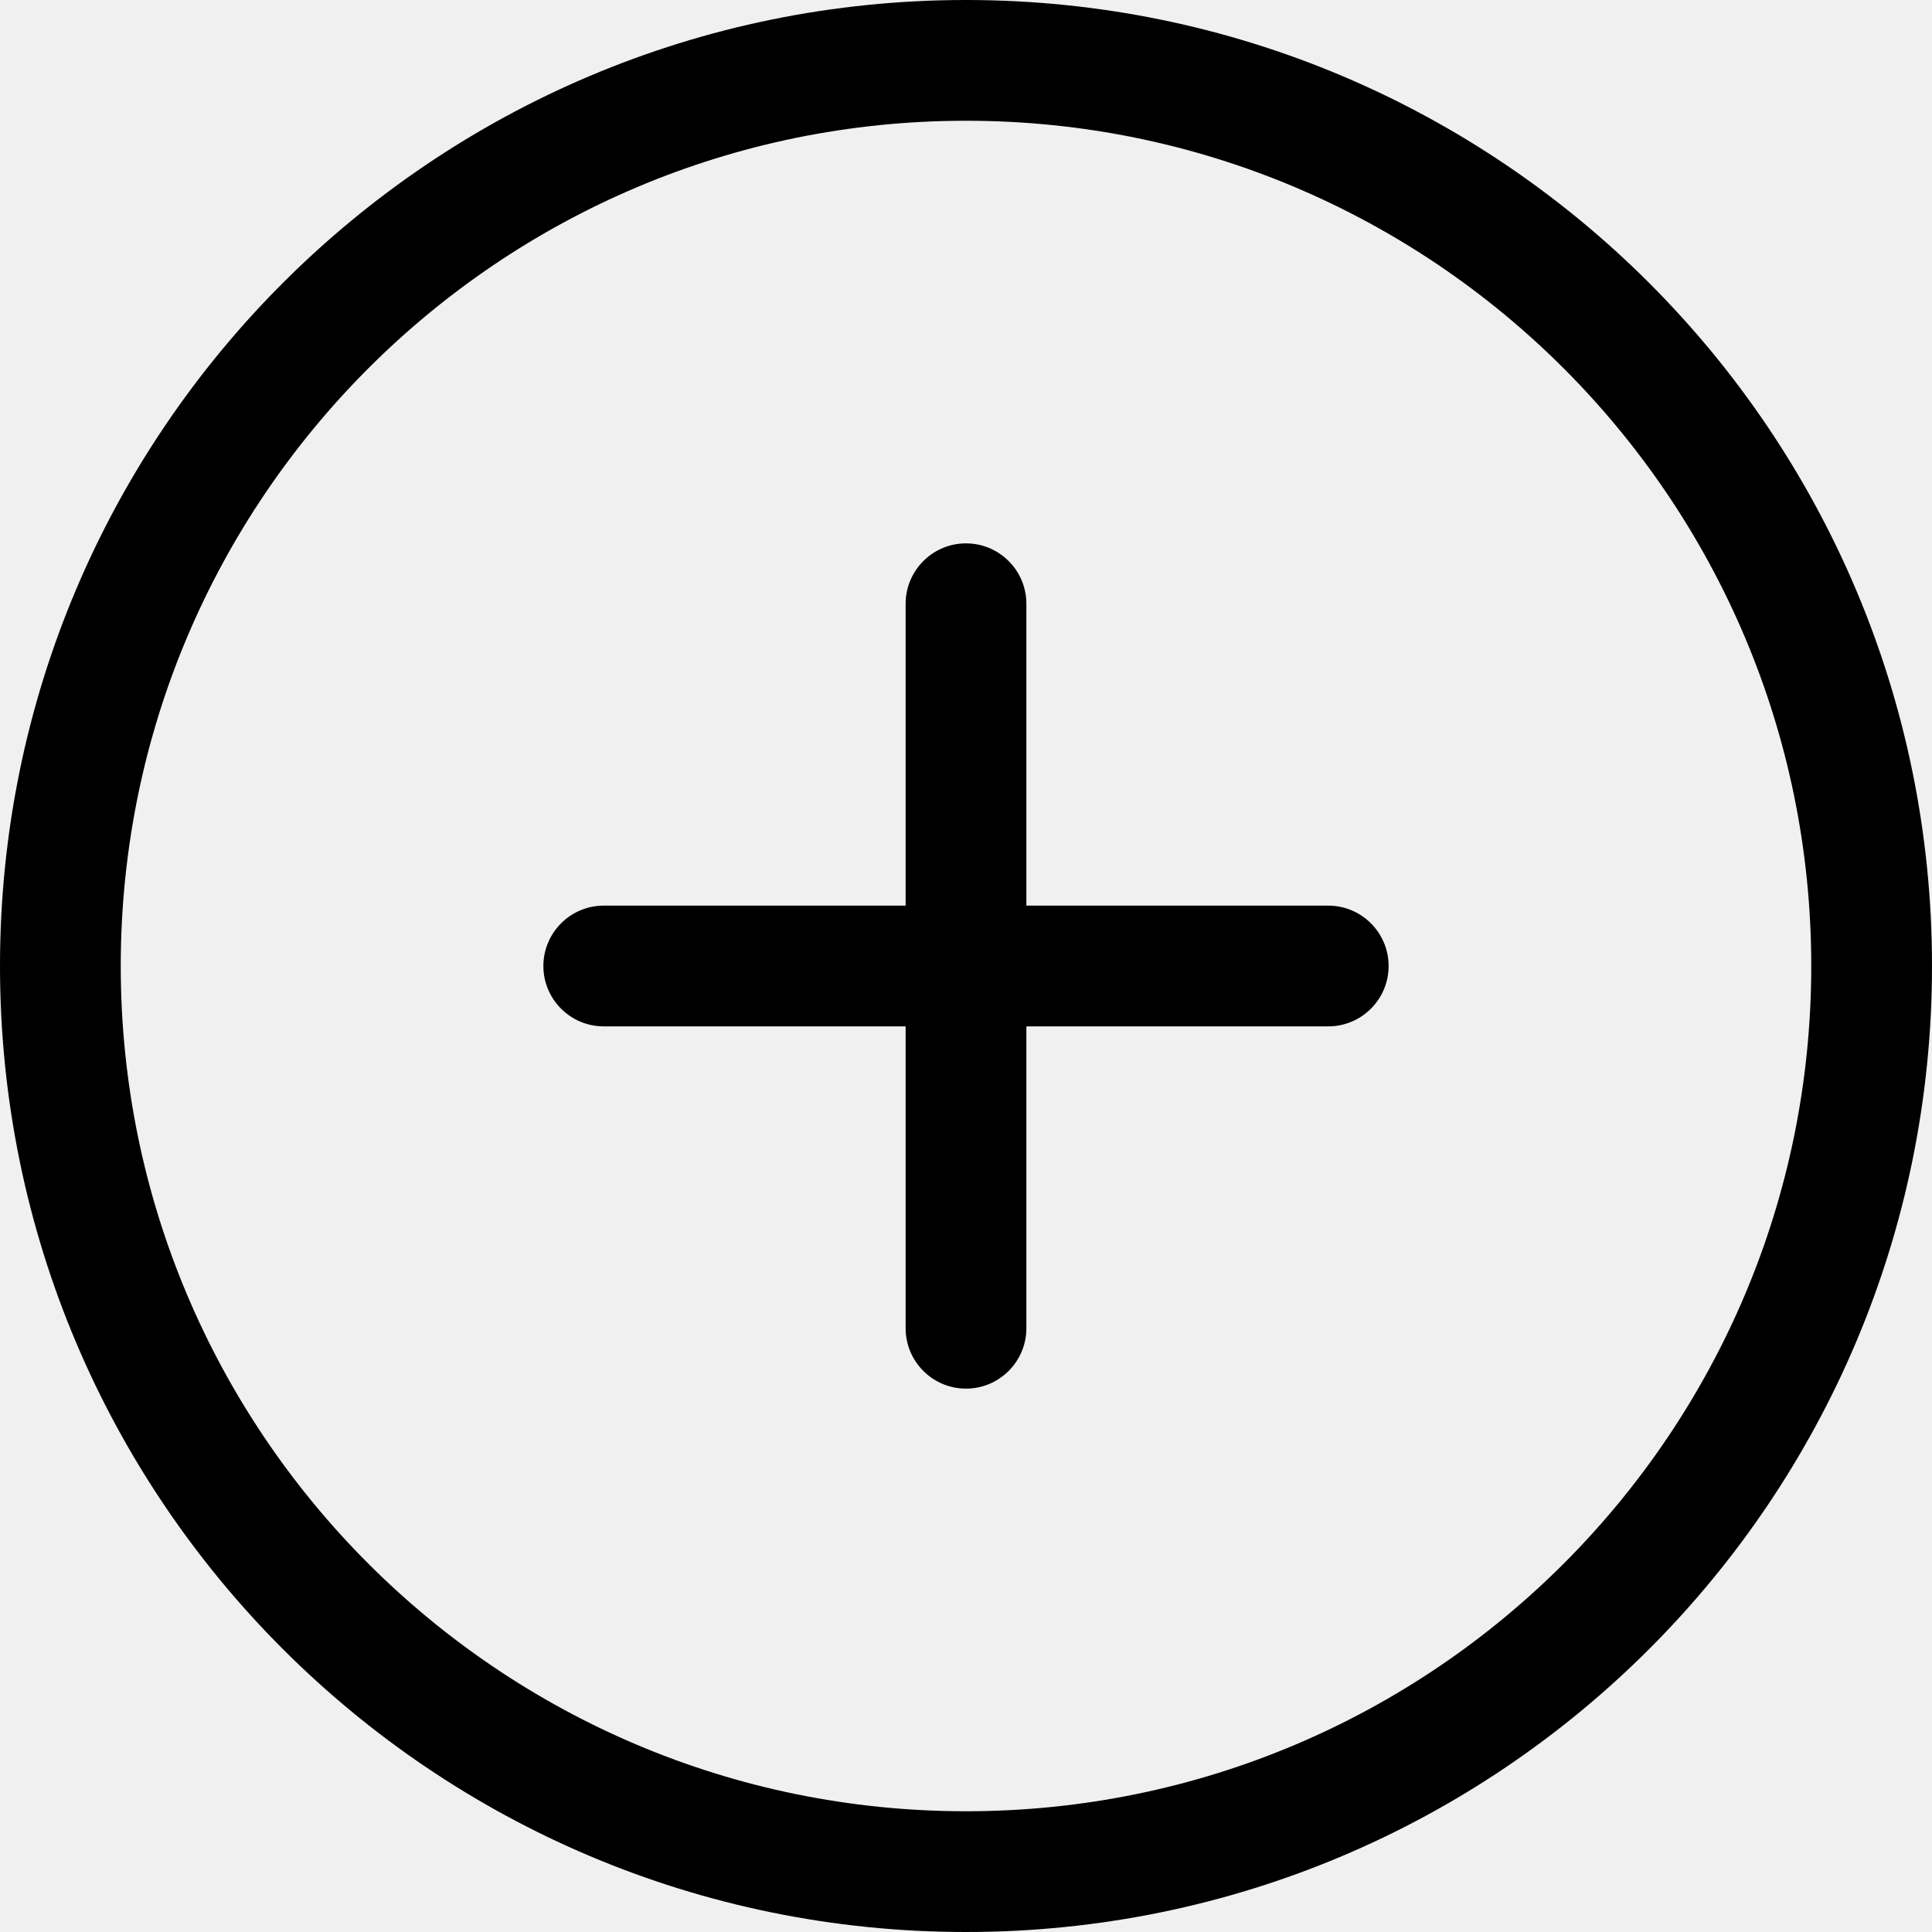
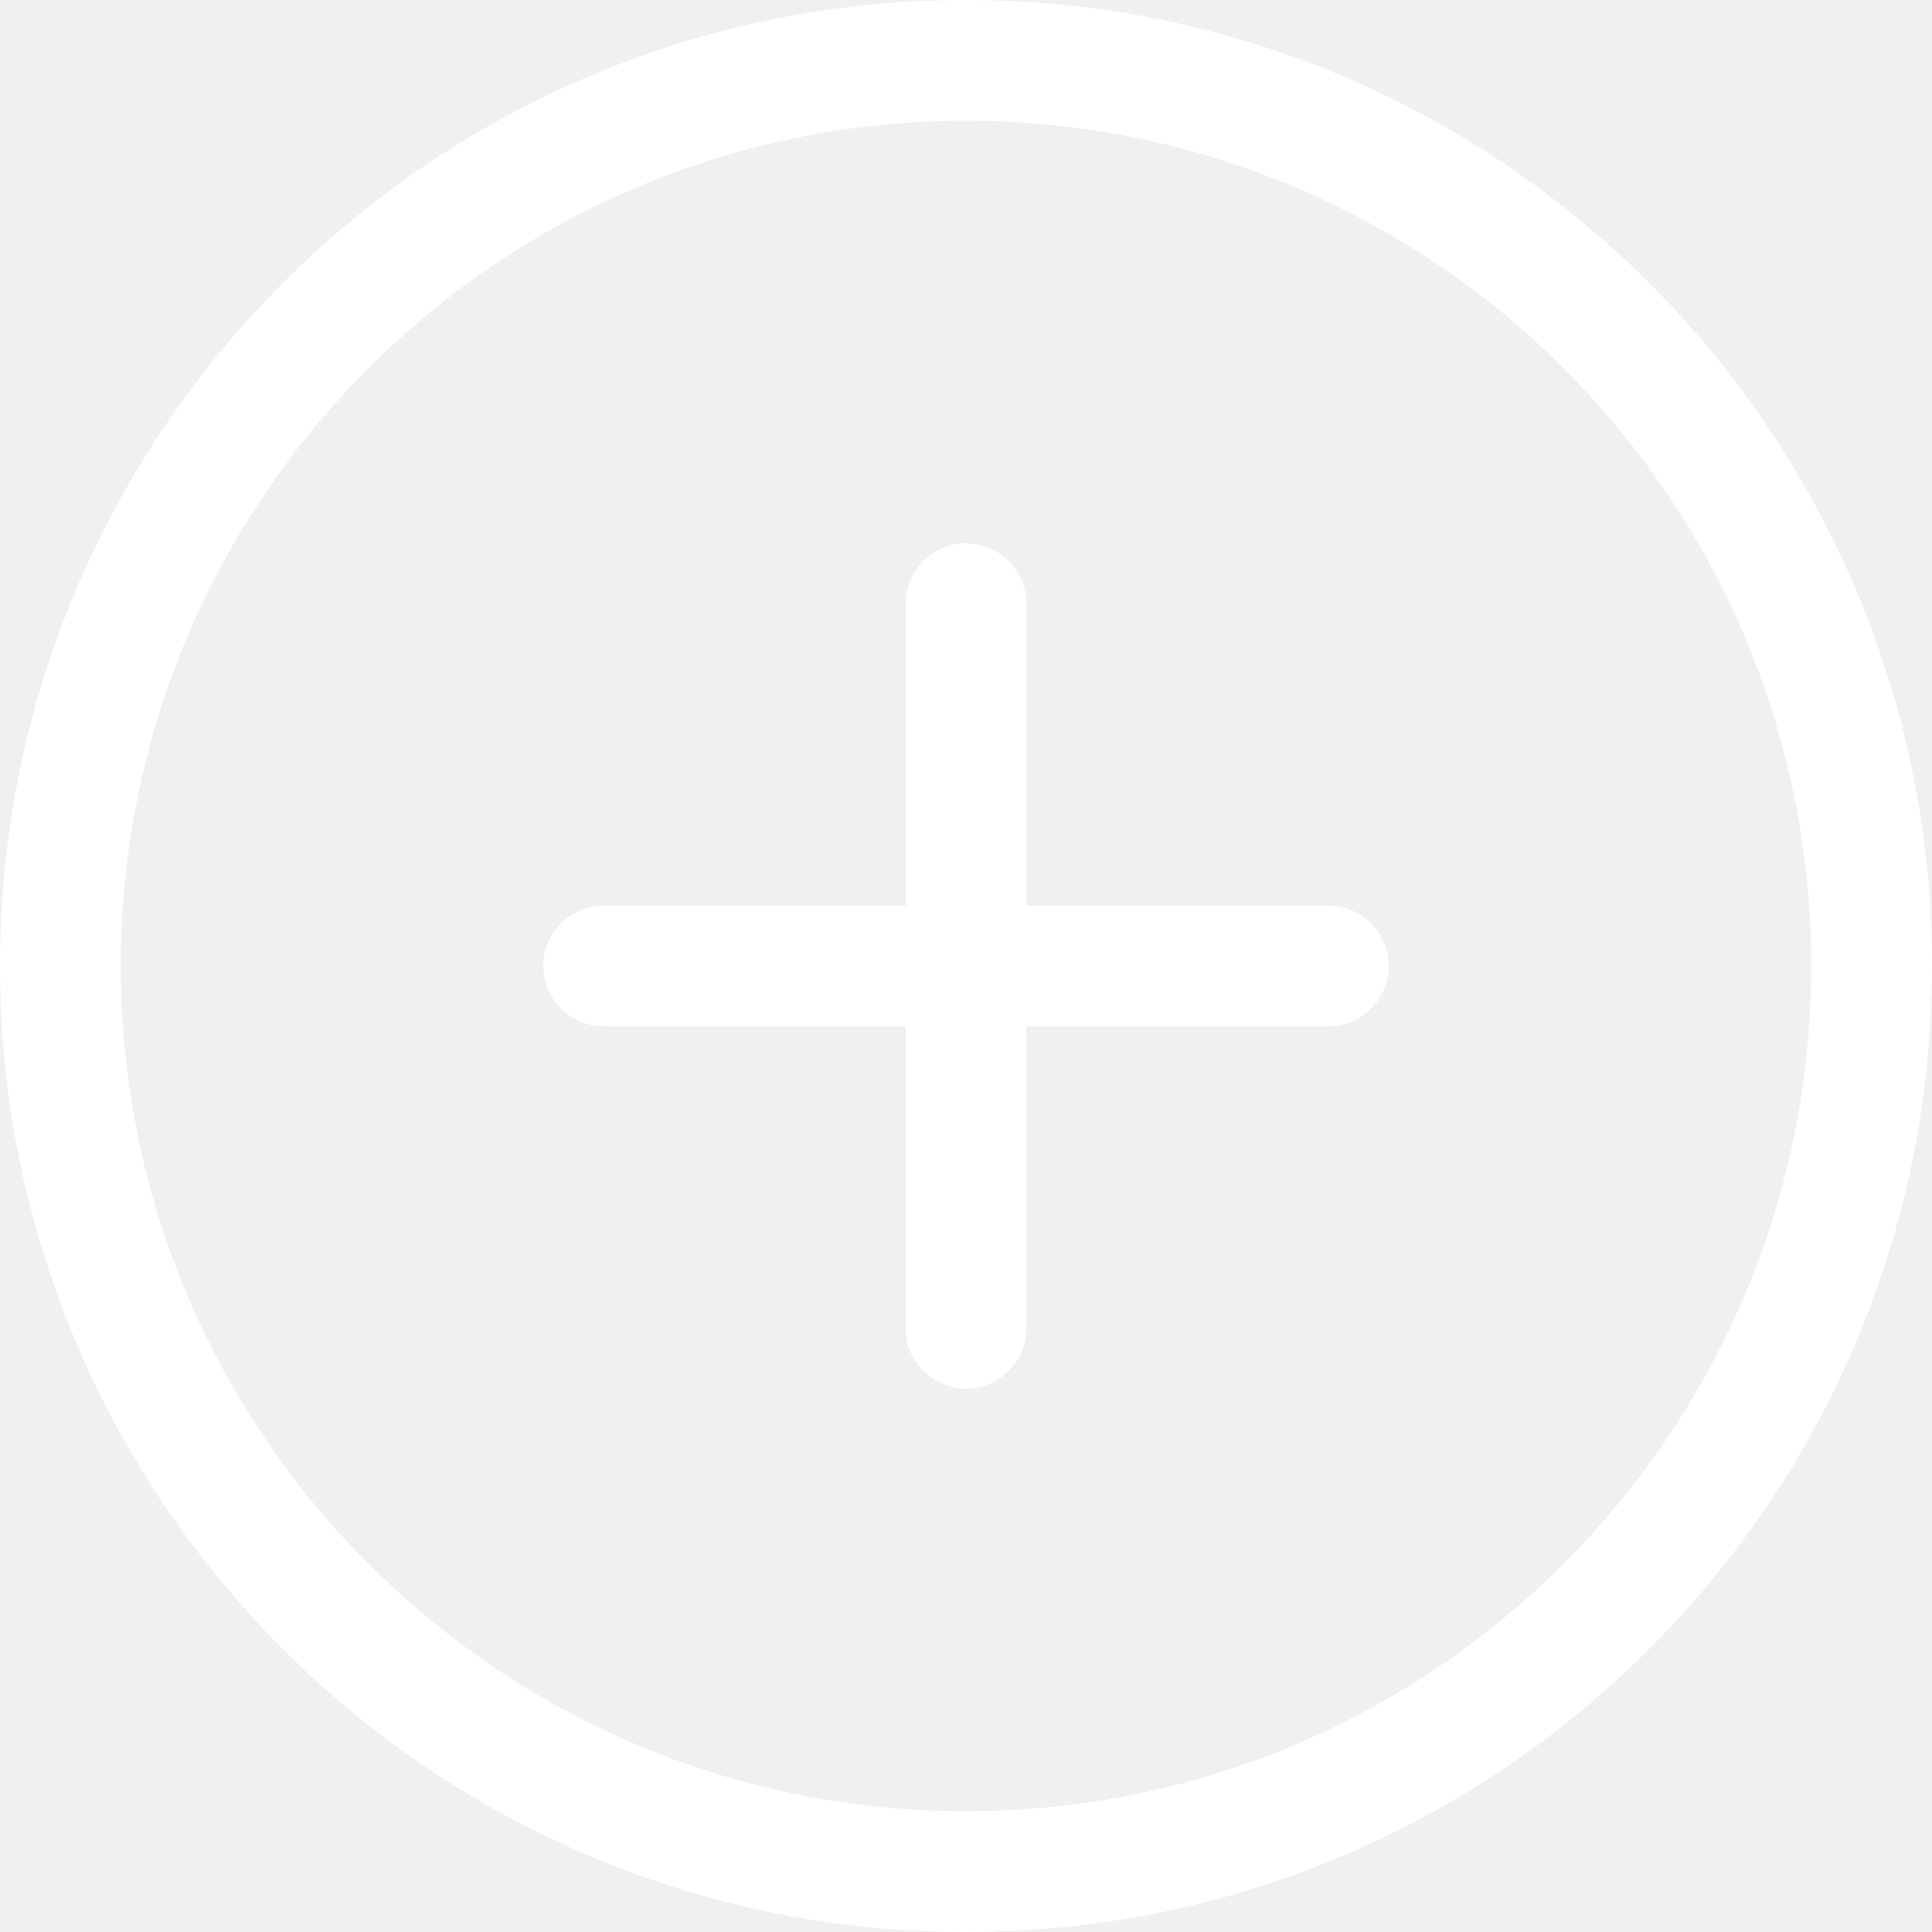
<svg xmlns="http://www.w3.org/2000/svg" width="800px" height="800px" viewBox="0 0 32 32" version="1.1">
  <defs>

</defs>
  <g id="Page-1" stroke="none" stroke-width="1" fill="none" fill-rule="evenodd">
-     <g id="Icon-Set" transform="translate(-464, -1087)" fill="#000000">
+     <g id="Icon-Set" transform="translate(-464, -1087)" fill="white">
      <path d="M480,1117 C472.268,1117 466,1110.73 466,1103 C466,1095.27 472.268,1089 480,1089 C487.732,1089 494,1095.27 494,1103 C494,1110.73 487.732,1117 480,1117 L480,1117 Z M480,1087 C471.163,1087 464,1094.16 464,1103 C464,1111.84 471.163,1119 480,1119 C488.837,1119 496,1111.84 496,1103 C496,1094.16 488.837,1087 480,1087 L480,1087 Z M486,1102 L481,1102 L481,1097 C481,1096.45 480.553,1096 480,1096 C479.447,1096 479,1096.45 479,1097 L479,1102 L474,1102 C473.447,1102 473,1102.45 473,1103 C473,1103.55 473.447,1104 474,1104 L479,1104 L479,1109 C479,1109.55 479.447,1110 480,1110 C480.553,1110 481,1109.55 481,1109 L481,1104 L486,1104 C486.553,1104 487,1103.55 487,1103 C487,1102.45 486.553,1102 486,1102 L486,1102 Z" id="plus-circle">

</path>
    </g>
  </g>
</svg>
